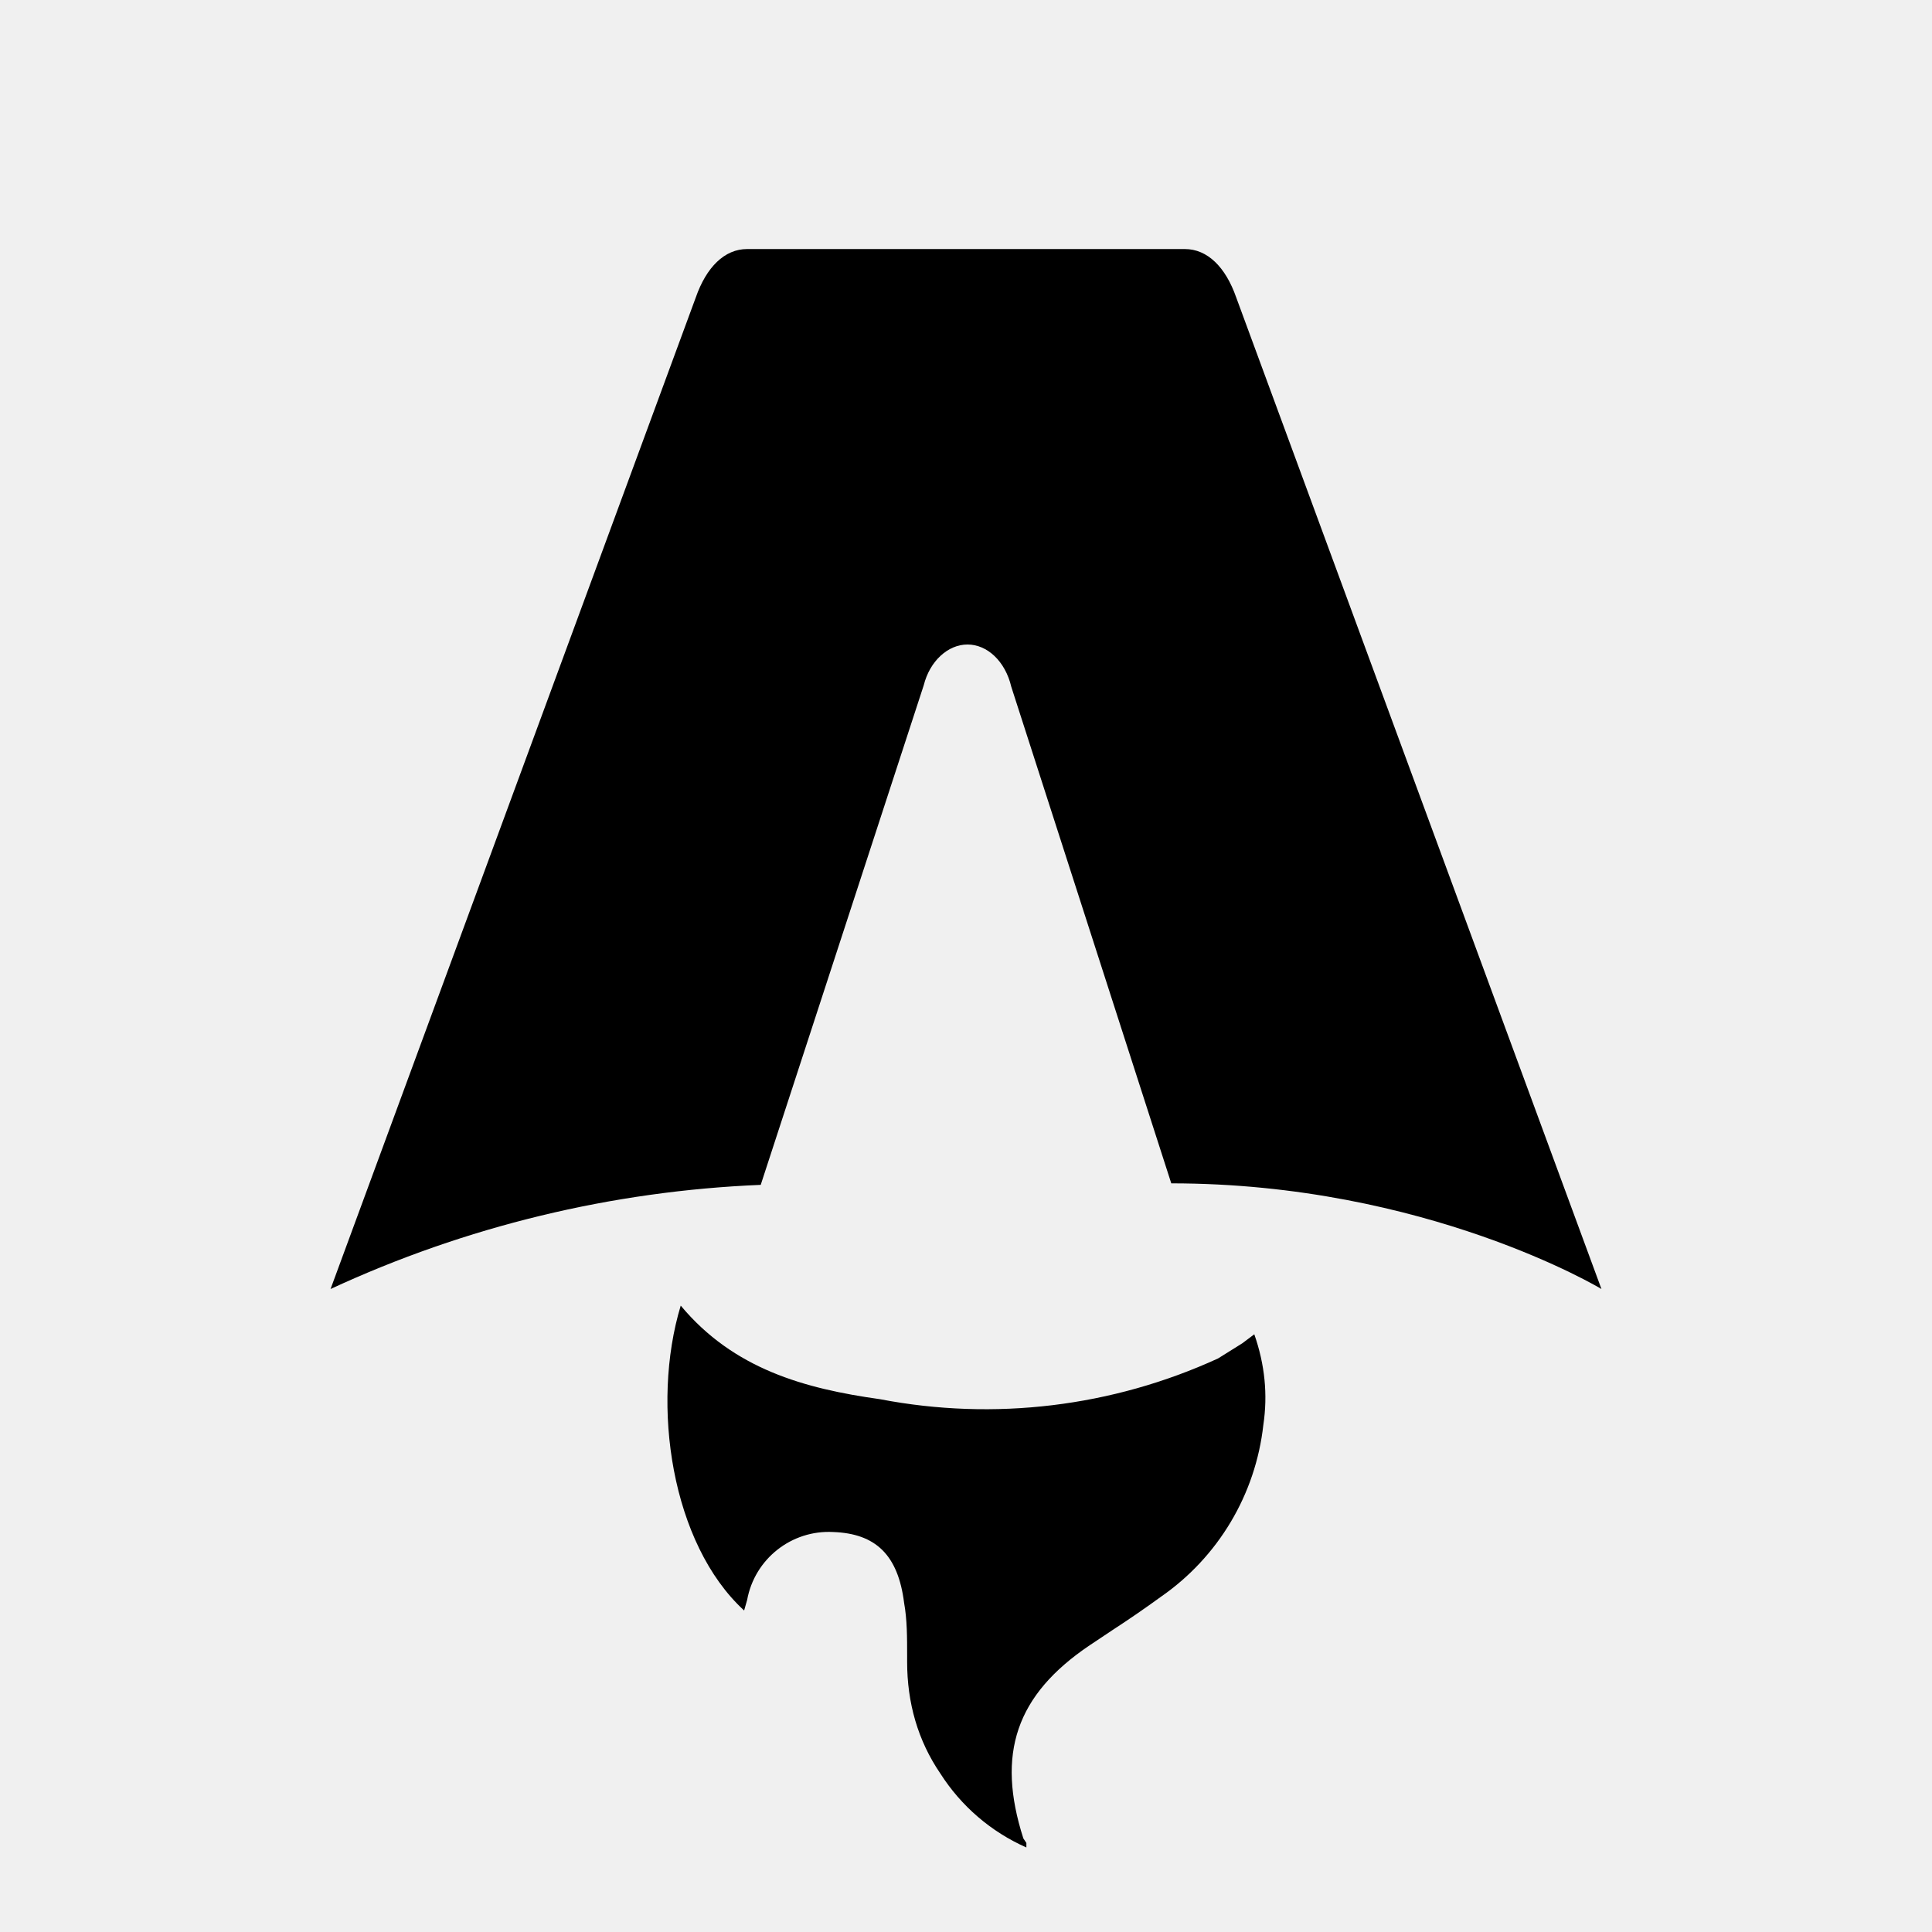
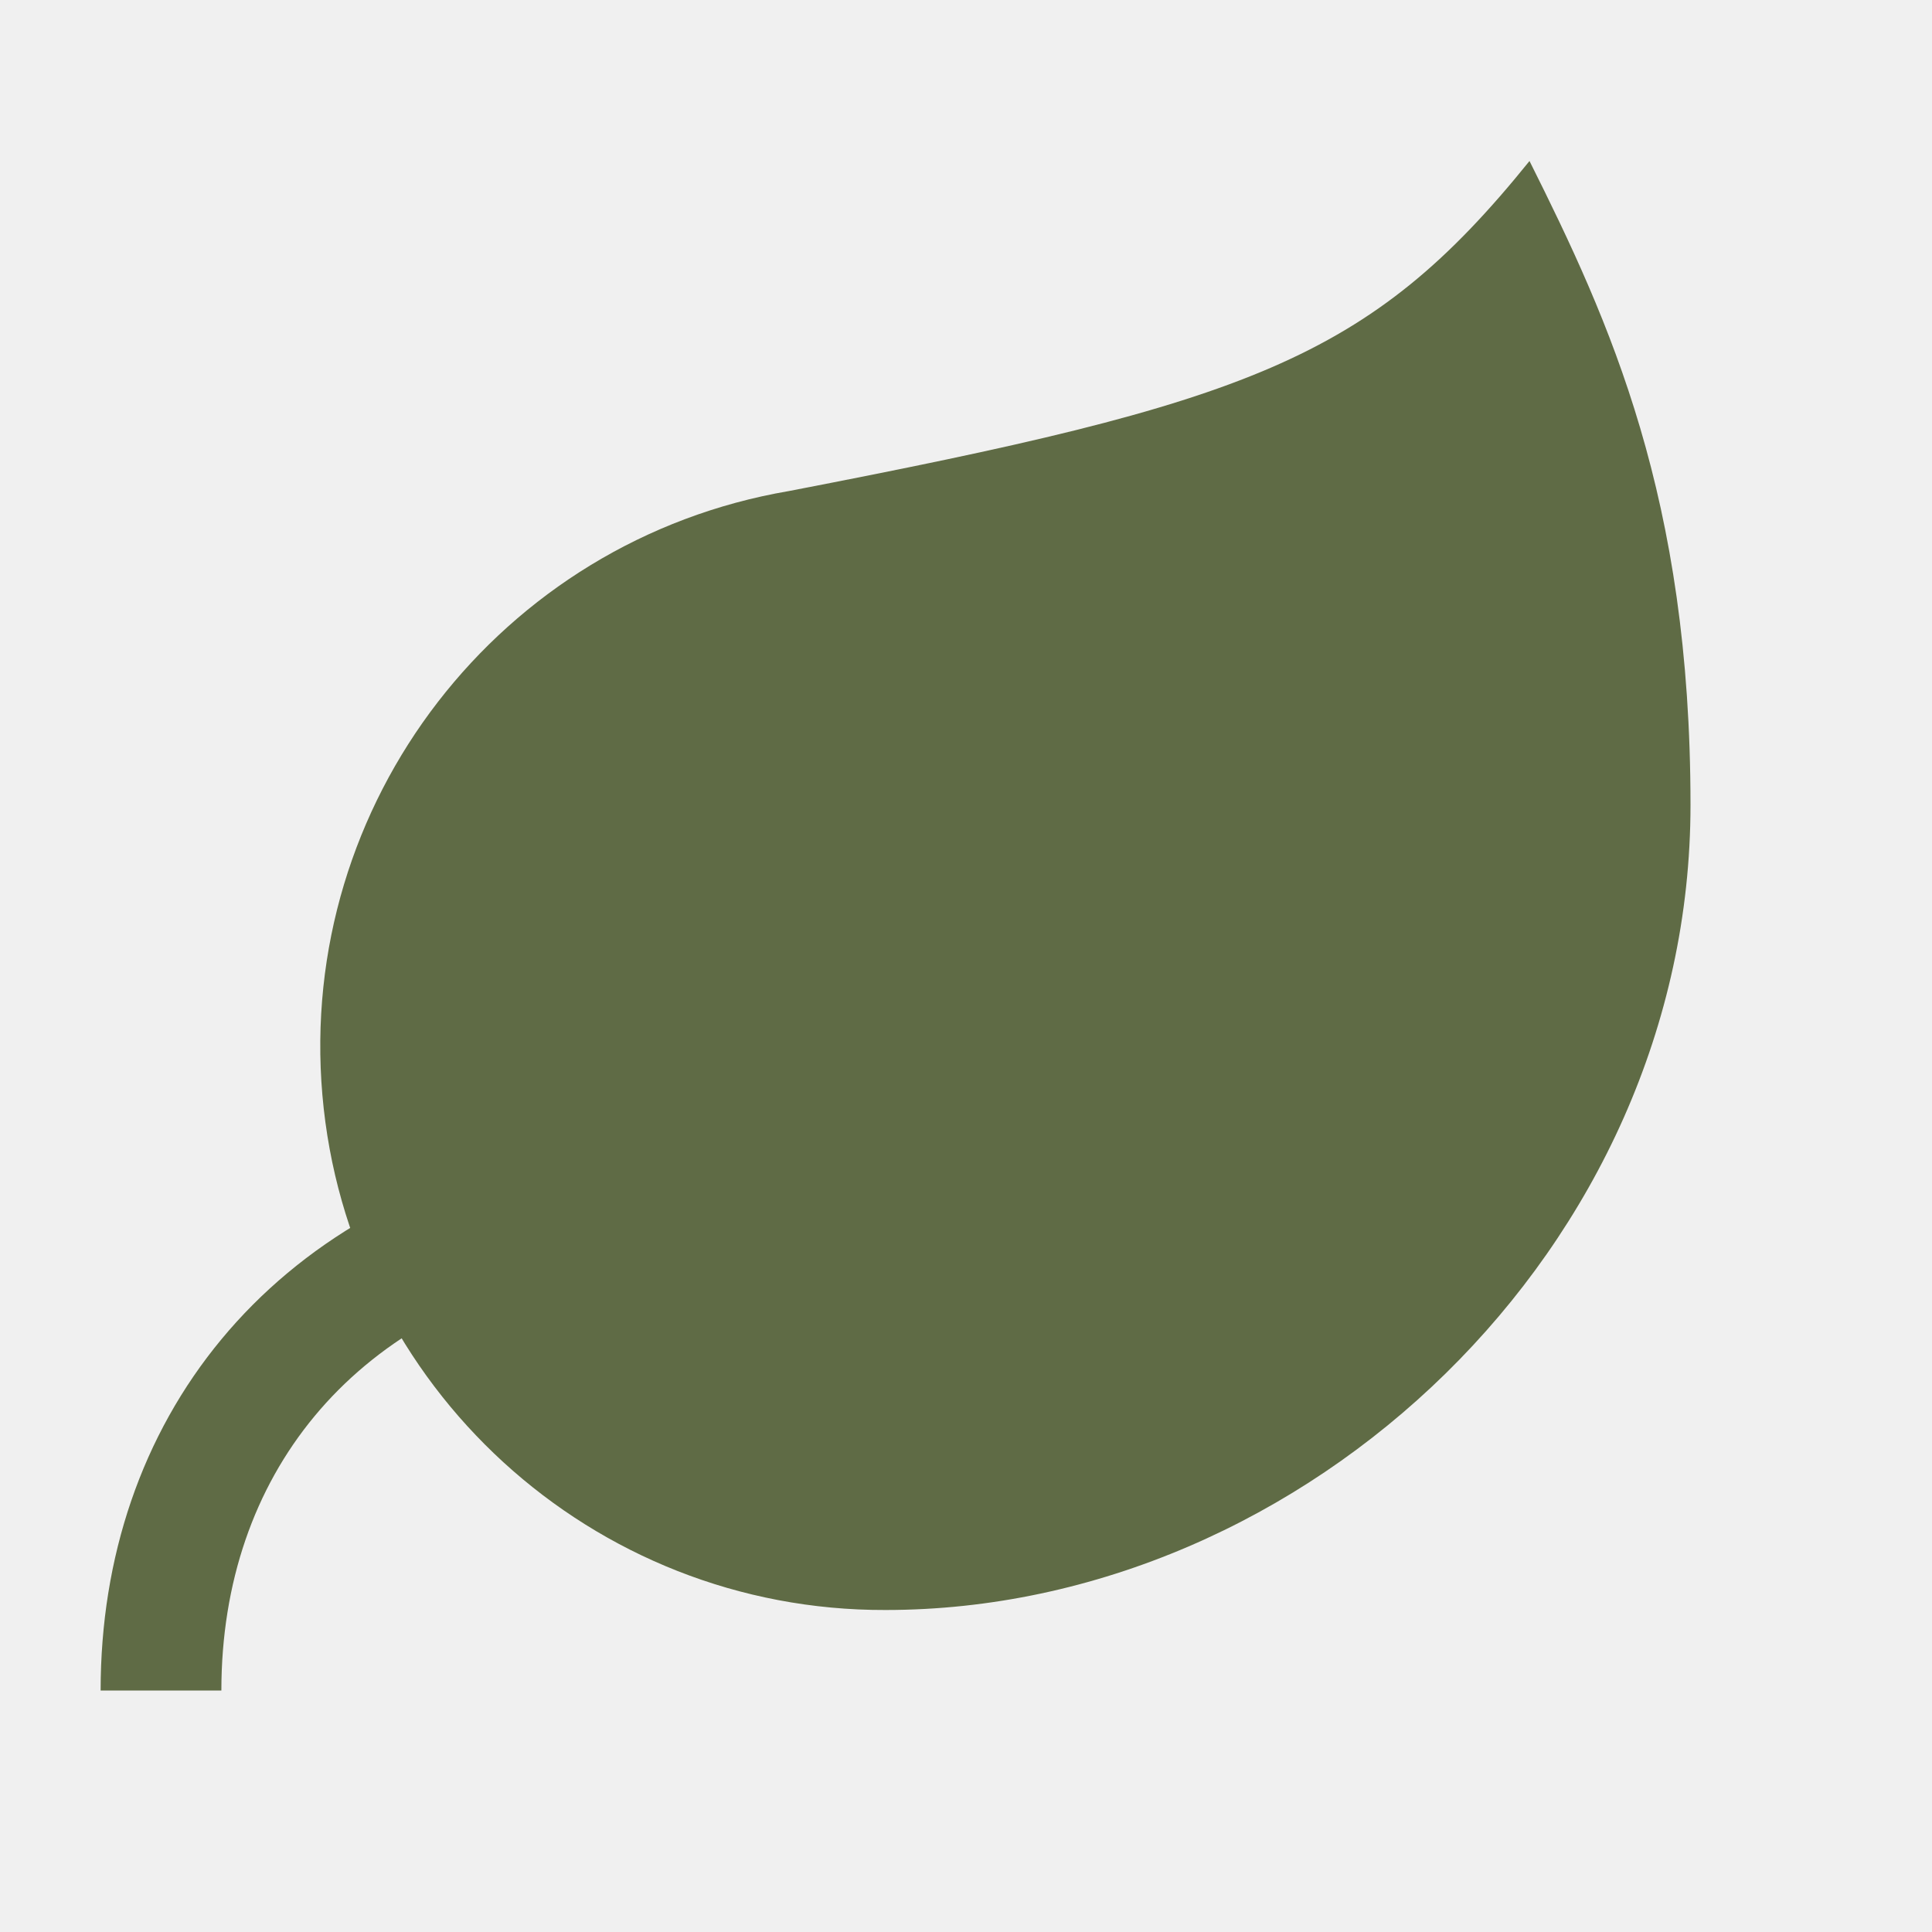
- <svg xmlns="http://www.w3.org/2000/svg" fill="none" viewBox="0 0 128 128">
-   <path d="M50.4 78.5a75.1 75.1 0 0 0-28.5 6.9l24.2-65.7c.7-2 1.9-3.2 3.4-3.2h29c1.5 0 2.7 1.2 3.4 3.2l24.2 65.7s-11.6-7-28.5-7L67 45.5c-.4-1.7-1.6-2.8-2.9-2.8-1.3 0-2.5 1.1-2.9 2.7L50.4 78.5Zm-1.1 28.2Zm-4.2-20.2c-2 6.6-.6 15.8 4.2 20.2a17.5 17.5 0 0 1 .2-.7 5.5 5.5 0 0 1 5.7-4.5c2.8.1 4.3 1.5 4.7 4.7.2 1.1.2 2.3.2 3.5v.4c0 2.7.7 5.2 2.2 7.4a13 13 0 0 0 5.7 4.9v-.3l-.2-.3c-1.8-5.6-.5-9.5 4.4-12.8l1.5-1a73 73 0 0 0 3.2-2.2 16 16 0 0 0 6.8-11.4c.3-2 .1-4-.6-6l-.8.6-1.6 1a37 37 0 0 1-22.4 2.7c-5-.7-9.7-2-13.2-6.2Z" />
-   <style>
-         path { fill: #000; }
-         @media (prefers-color-scheme: dark) {
-             path { fill: #FFF; }
-         }
-     </style>
+ <svg xmlns="http://www.w3.org/2000/svg" viewBox="0 0 24 24" fill="#5F6B45">
+   <path d="M11 20A7 7 0 0 1 9.8 6.1C15.5 5 17 4.48 19 2c1 2 2 4.18 2 8c0 5.5-4.78 10-10 10" />
+   <path d="M2 21c0-3 1.85-5.36 5.08-6C9.5 14.52 12 13 13 12" fill="none" stroke="#5F6B45" stroke-width="1.5" />
</svg>
